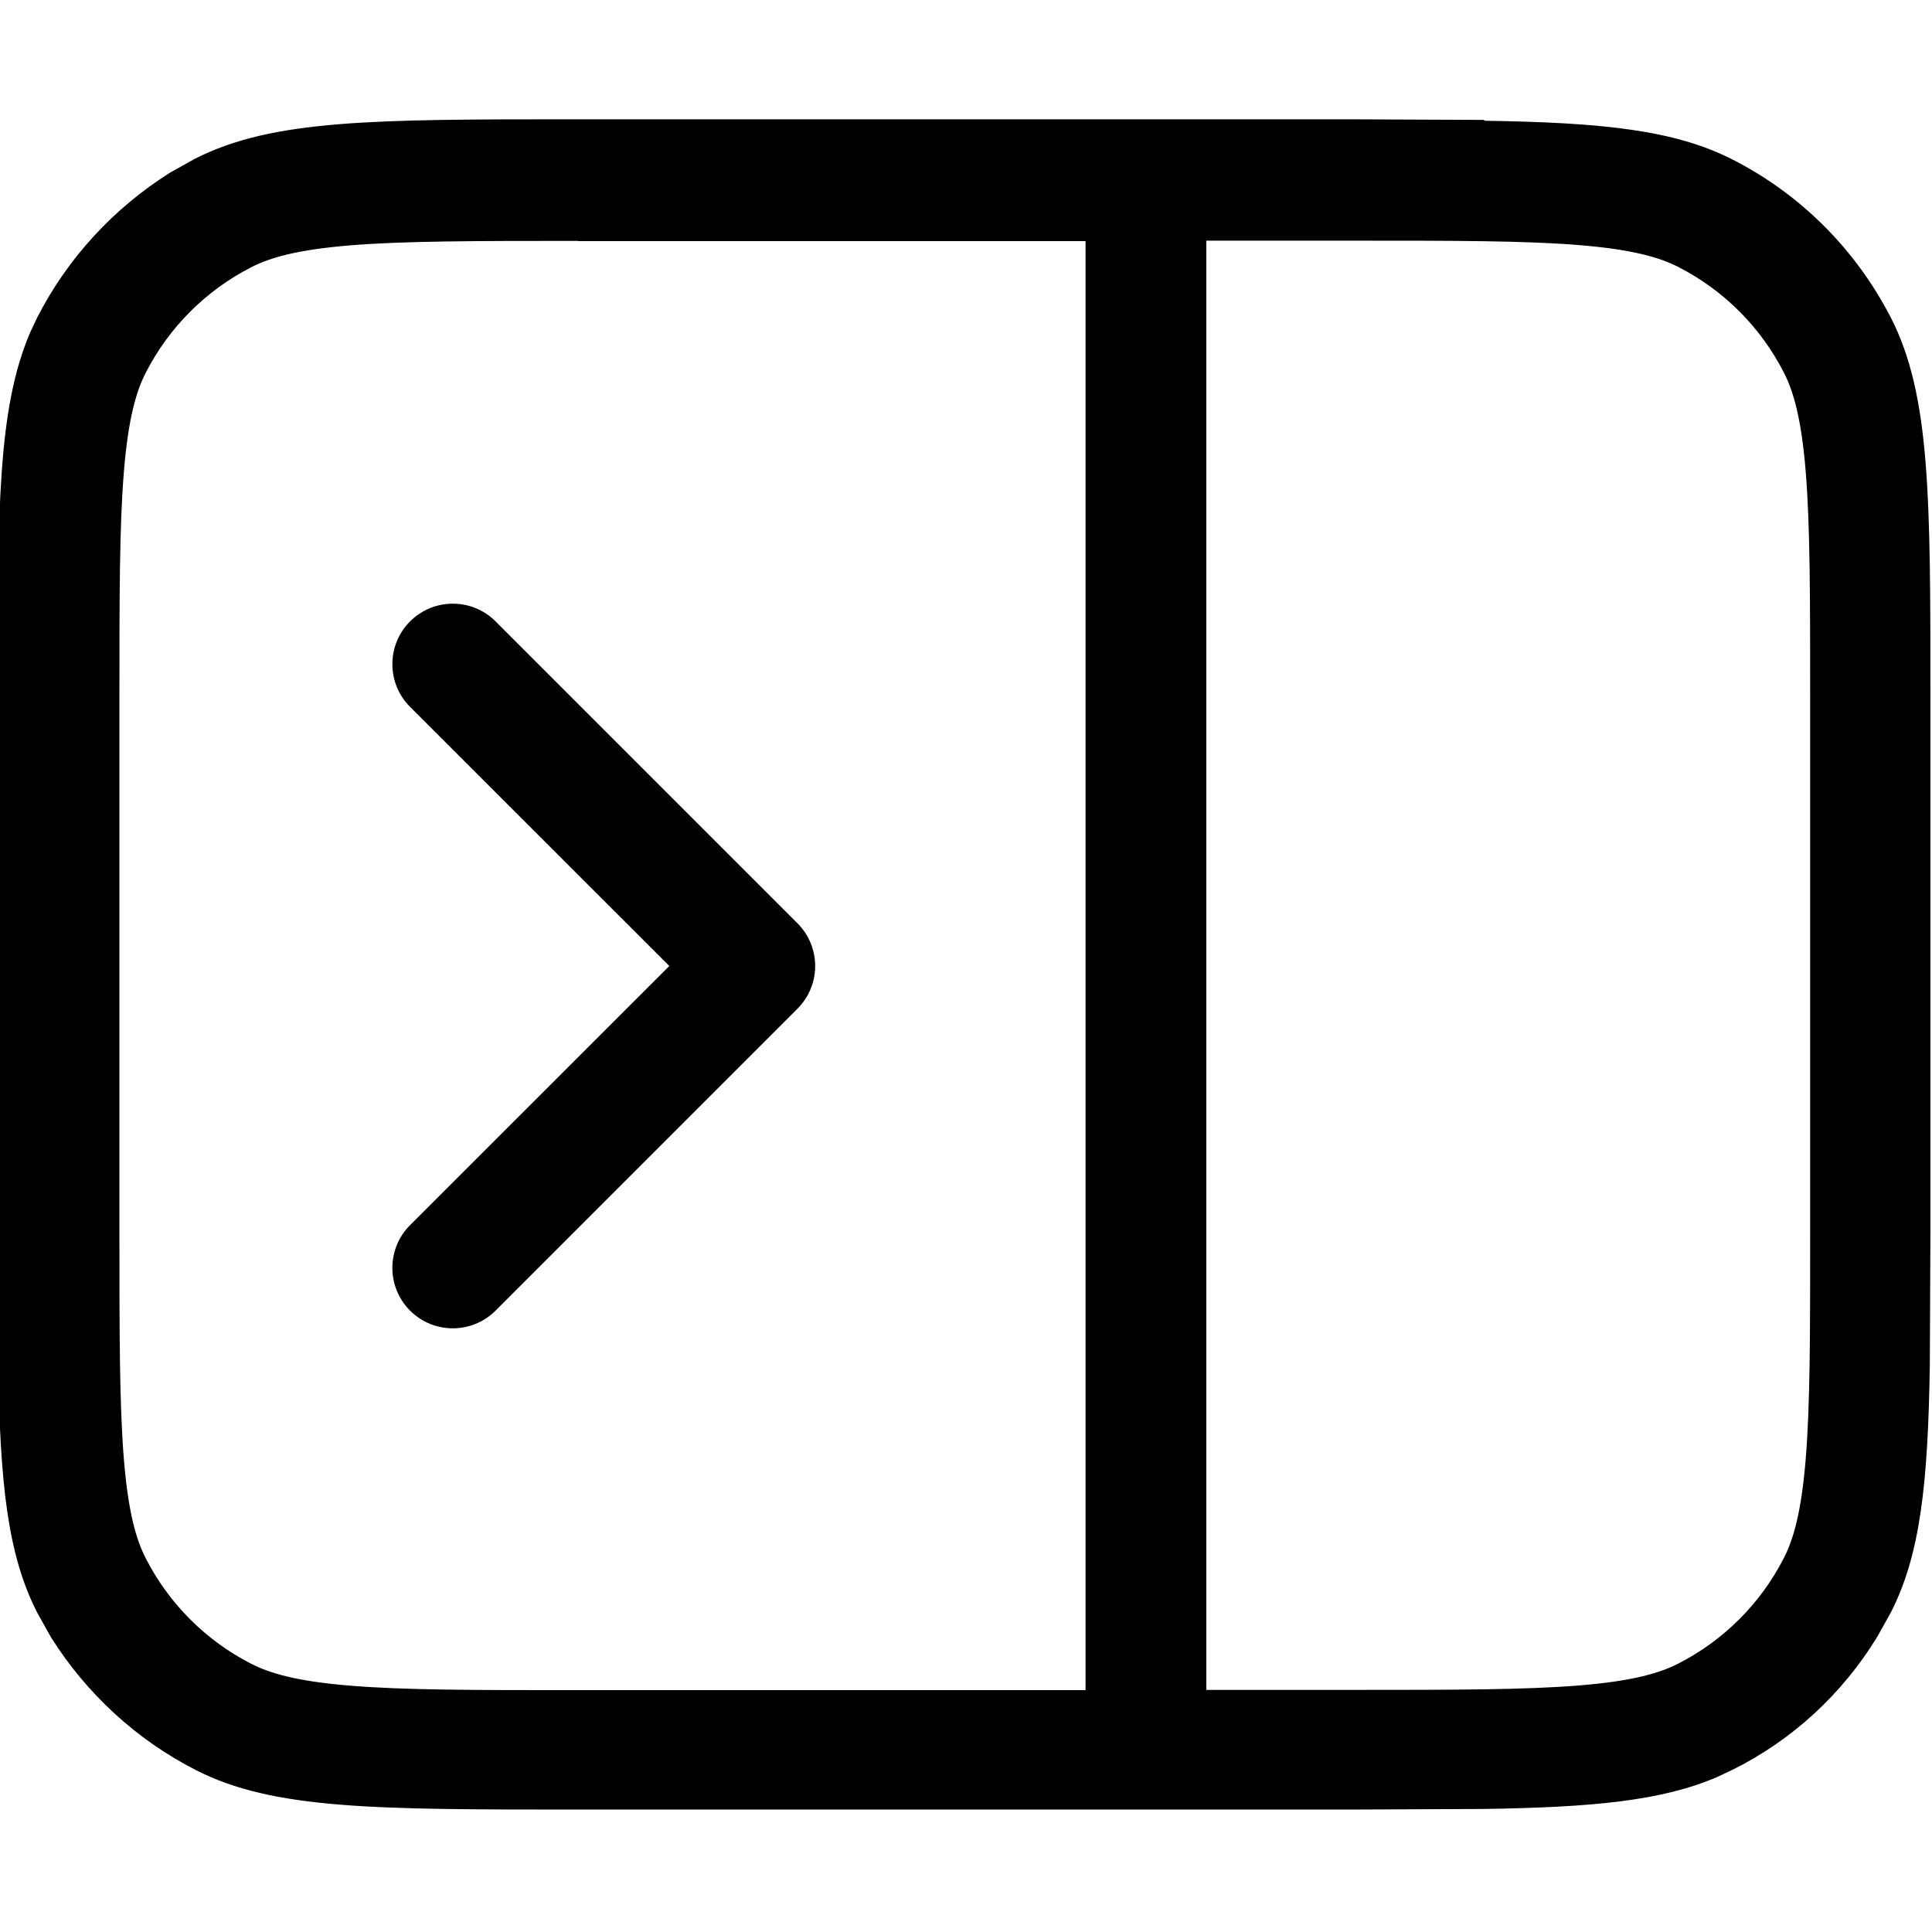
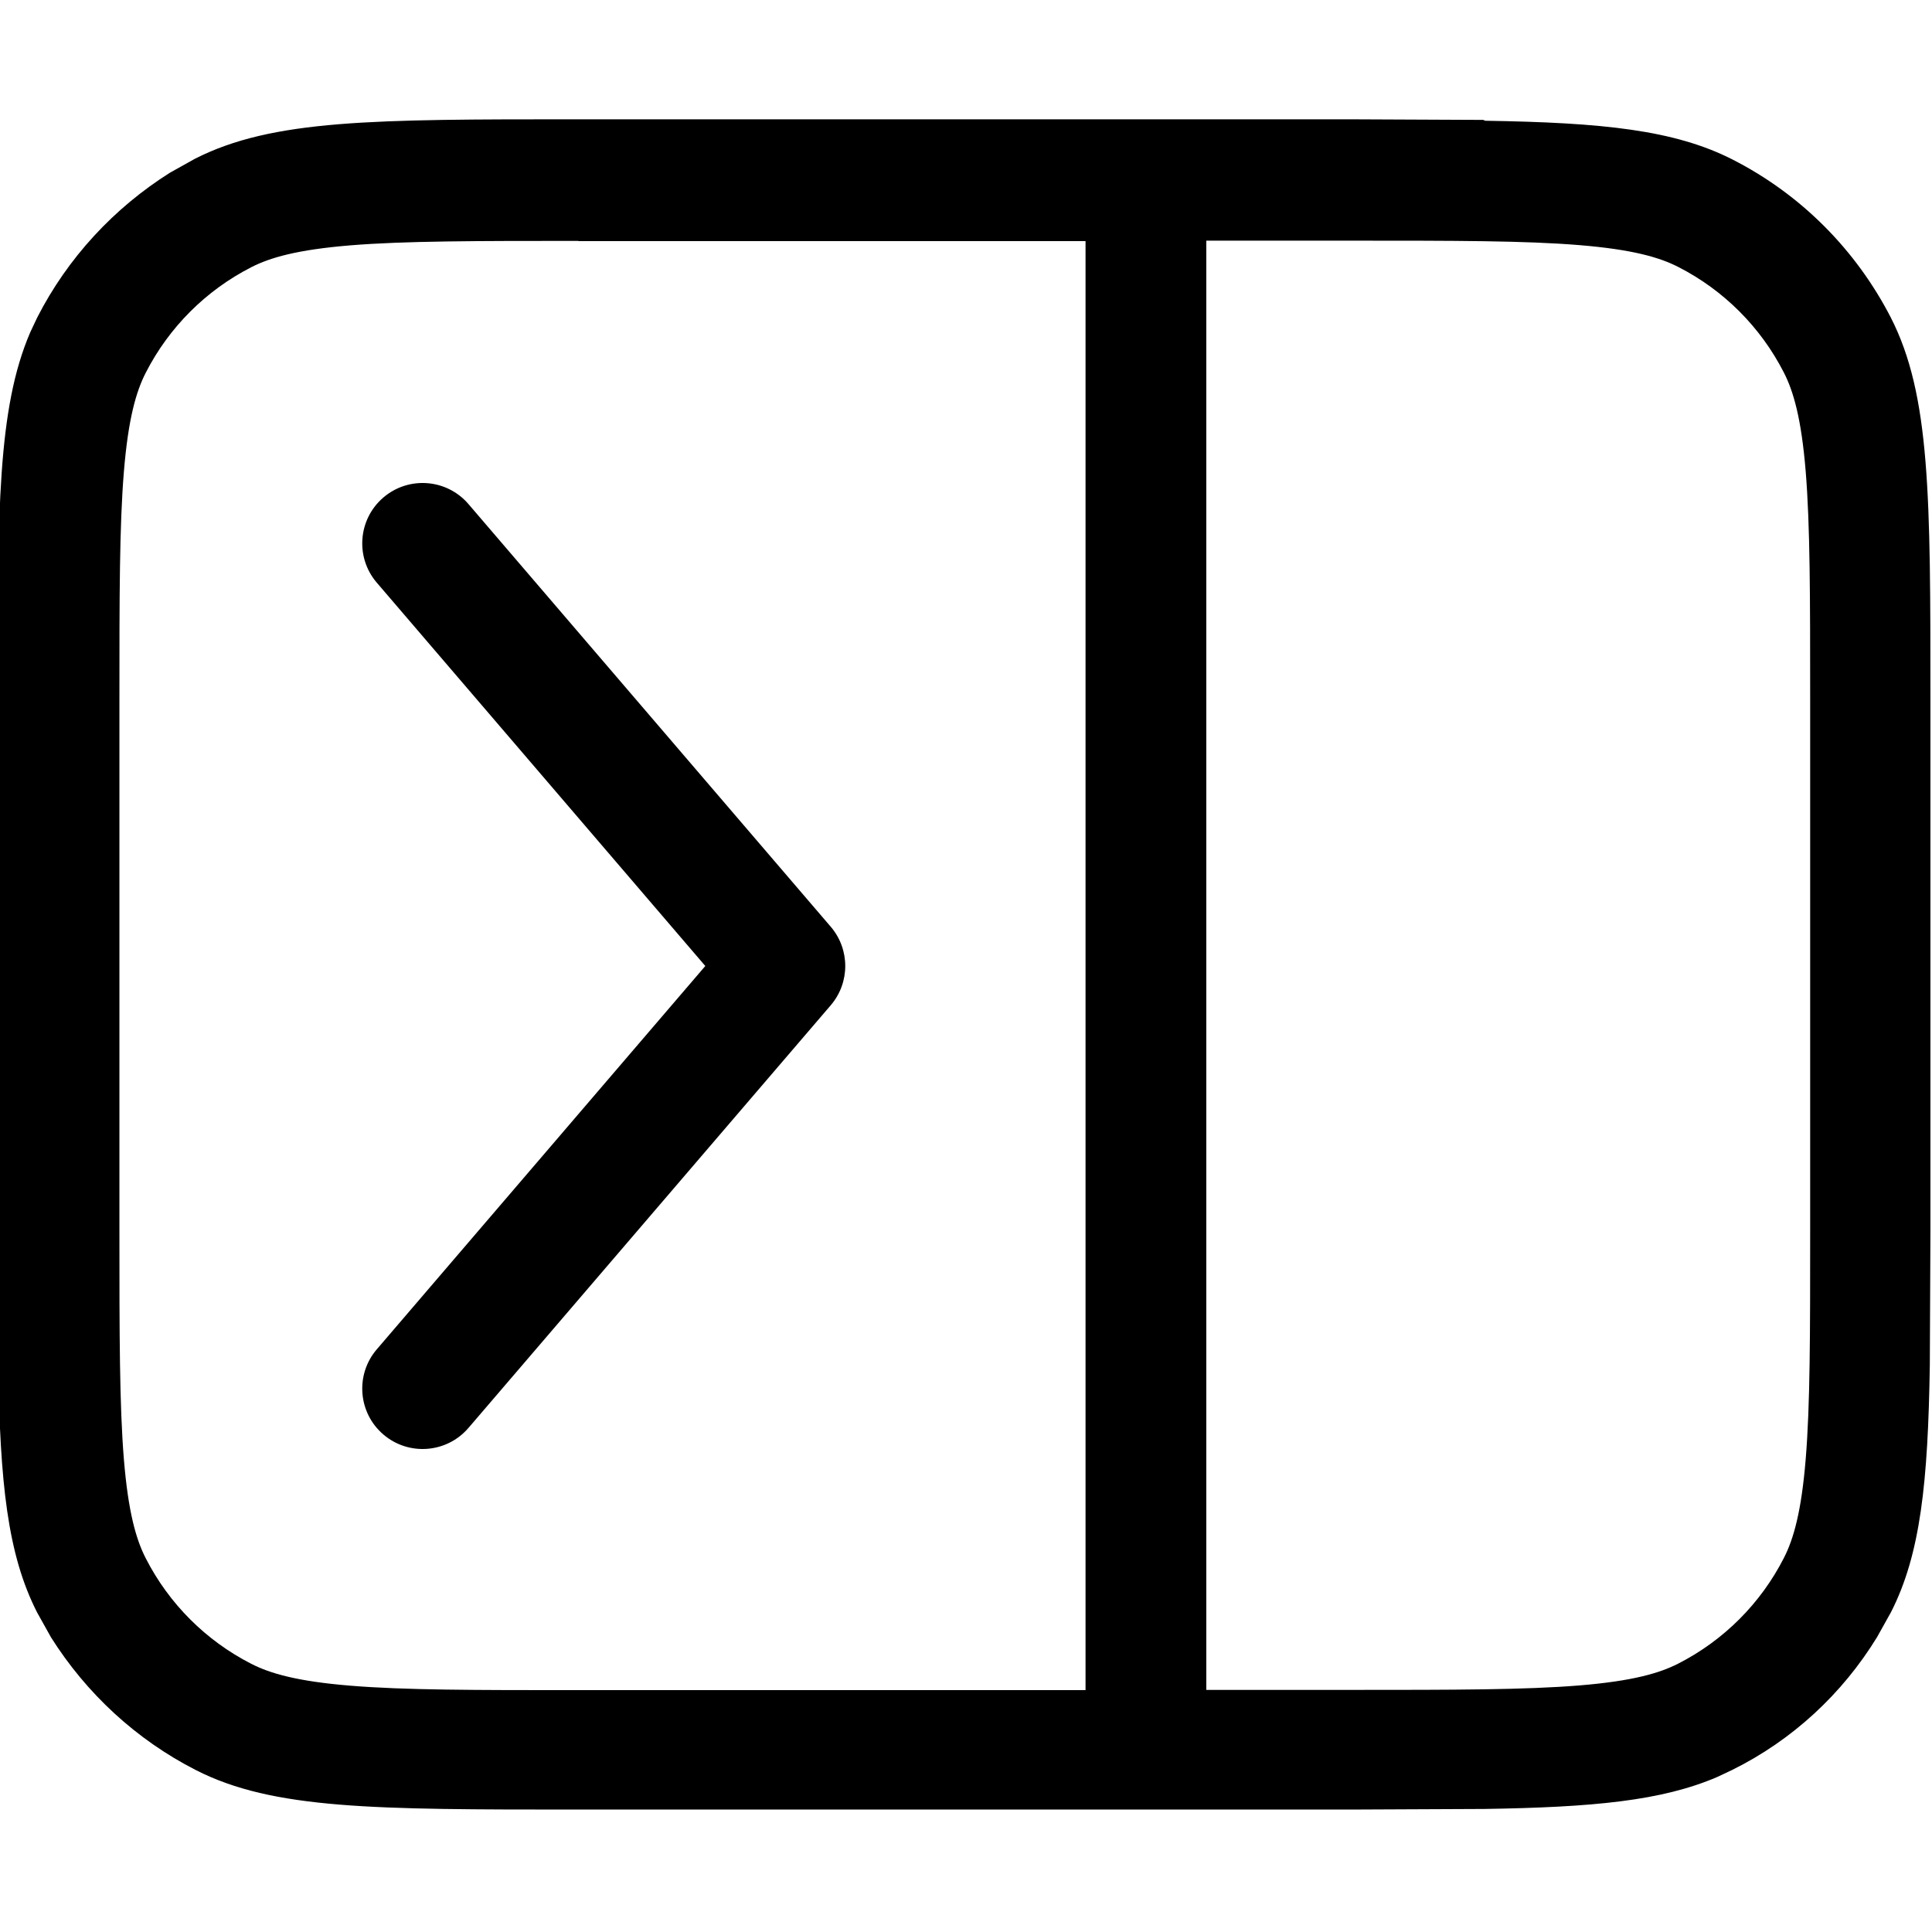
<svg xmlns="http://www.w3.org/2000/svg" viewBox="0 0 16 16">
-   <path d="M4.104 5.146L6.604 7.646A0.5 0.5 0 0 1 6.604 8.354L4.104 10.854A0.5 0.5 0 0 1 3.396 10.146L5.543 8L3.396 5.854A0.5 0.5 0 0 1 4.104 5.146Z" fill="#000" />
+   <path d="M3.88 4.175L6.88 7.675A0.5 0.5 0 0 1 6.88 8.325L3.88 11.825A0.5 0.5 0 0 1 3.12 11.175L5.841 8L3.12 4.825A0.5 0.5 0 0 1 3.88 4.175Z" fill="#000" />
  <path d="m12.3 1c0.975 0.015 1.57 0.077 2.05 0.322 0.564 0.288 1.02 0.746 1.31 1.31 0.327 0.642 0.327 1.48 0.327 3.16v4.4l-0.005 1.11c-0.015 0.975-0.077 1.57-0.322 2.05l-0.115 0.206c-0.288 0.47-0.701 0.853-1.2 1.1l-0.123 0.058c-0.46 0.198-1.03 0.251-1.93 0.265l-1.11 0.005h-6.4c-1.68 0-2.52-2e-4 -3.16-0.327-0.494-0.252-0.907-0.635-1.2-1.1l-0.115-0.206c-0.245-0.481-0.307-1.07-0.322-2.05l-0.005-1.11v-4.4c4.63e-10 -1.58 6.85e-5 -2.41 0.27-3.04l0.058-0.123c0.252-0.494 0.635-0.907 1.1-1.2l0.206-0.115c0.642-0.327 1.48-0.327 3.16-0.327h6.4l1.11 0.005zm-7.51 0.995c-0.856 0-1.44 3.5e-4 -1.89 0.037-0.438 0.036-0.663 0.101-0.819 0.181-0.376 0.192-0.682 0.498-0.874 0.874-0.08 0.156-0.145 0.381-0.181 0.819-0.037 0.45-0.037 1.03-0.037 1.89v4.4c0 0.856 3.5e-4 1.44 0.037 1.89 0.036 0.438 0.101 0.663 0.181 0.819 0.192 0.376 0.498 0.682 0.874 0.874 0.156 0.08 0.381 0.145 0.819 0.181 0.45 0.037 1.03 0.037 1.89 0.037h4.2v-12h-4.2zm5.2 12h1.2c0.856 0 1.44-3e-4 1.89-0.037 0.438-0.036 0.663-0.101 0.819-0.181 0.376-0.192 0.682-0.498 0.874-0.874 0.08-0.156 0.145-0.381 0.181-0.819 0.037-0.45 0.037-1.03 0.037-1.89v-4.4c0-0.856-3e-4 -1.44-0.037-1.89-0.036-0.438-0.101-0.663-0.181-0.819-0.192-0.376-0.498-0.682-0.874-0.874-0.156-0.08-0.381-0.145-0.819-0.181-0.45-0.037-1.03-0.037-1.89-0.037h-1.2v12z" clip-rule="evenodd" fill="#000" fill-rule="evenodd" />
</svg>
